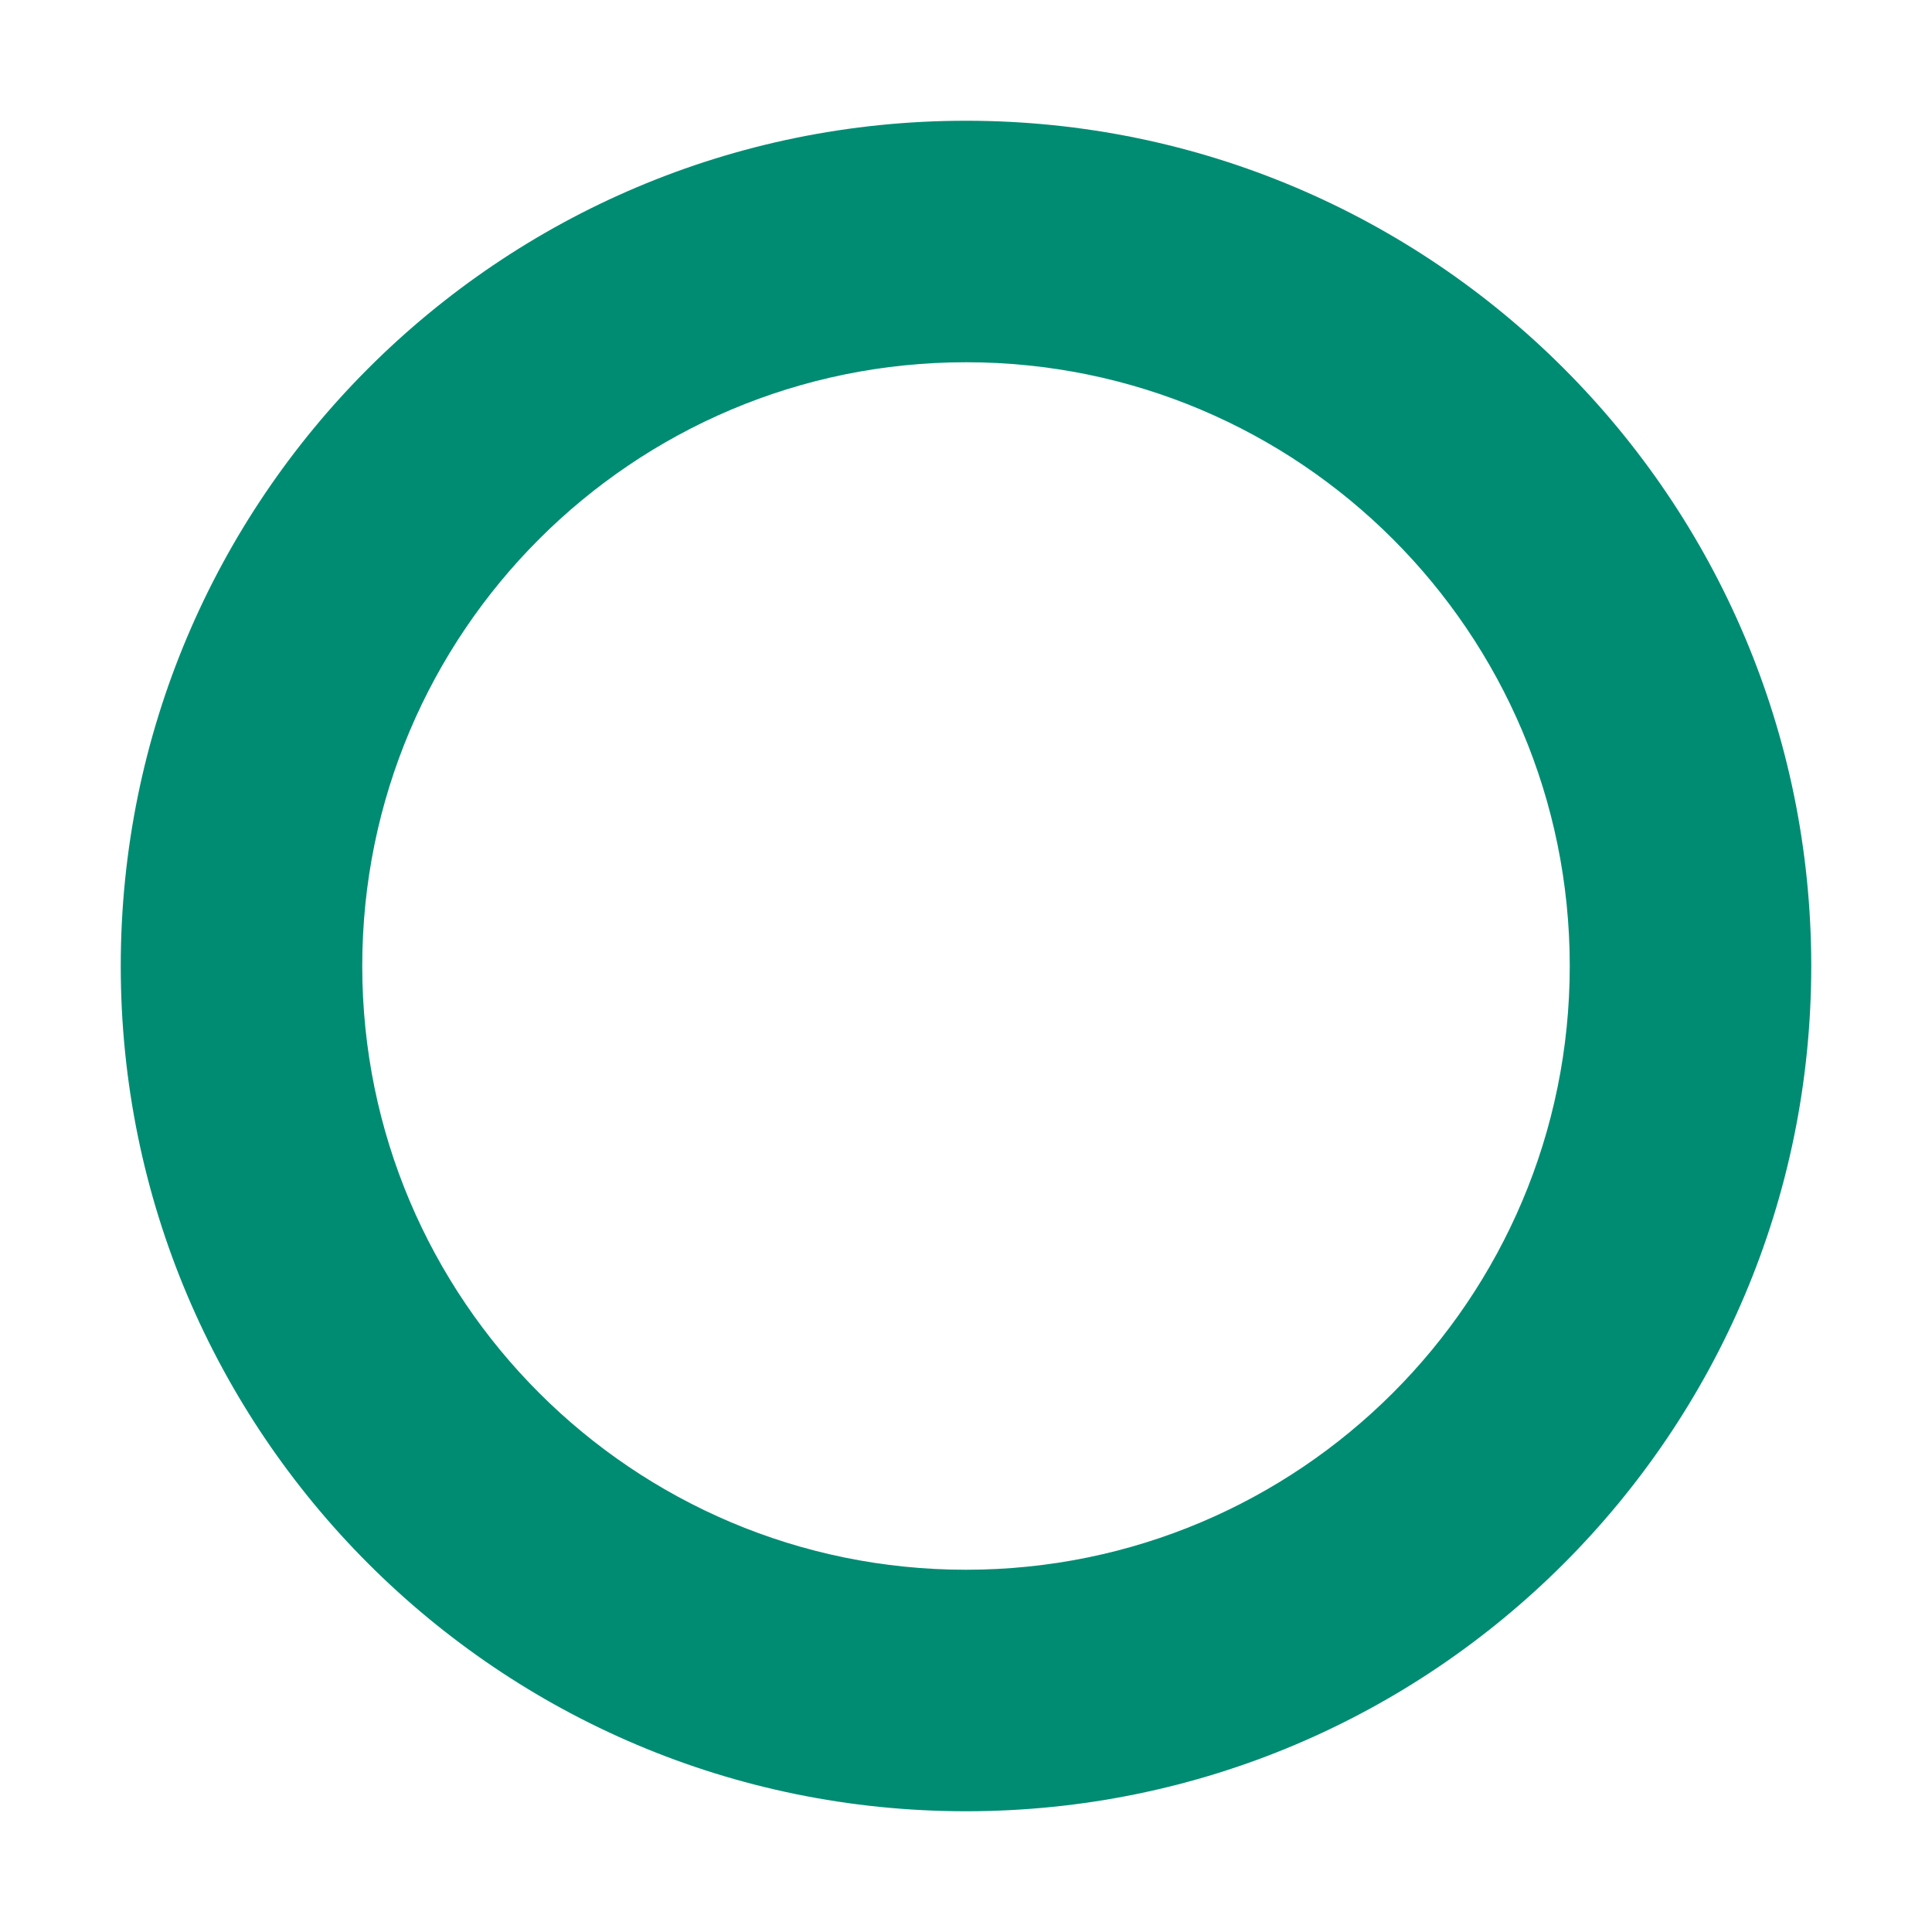
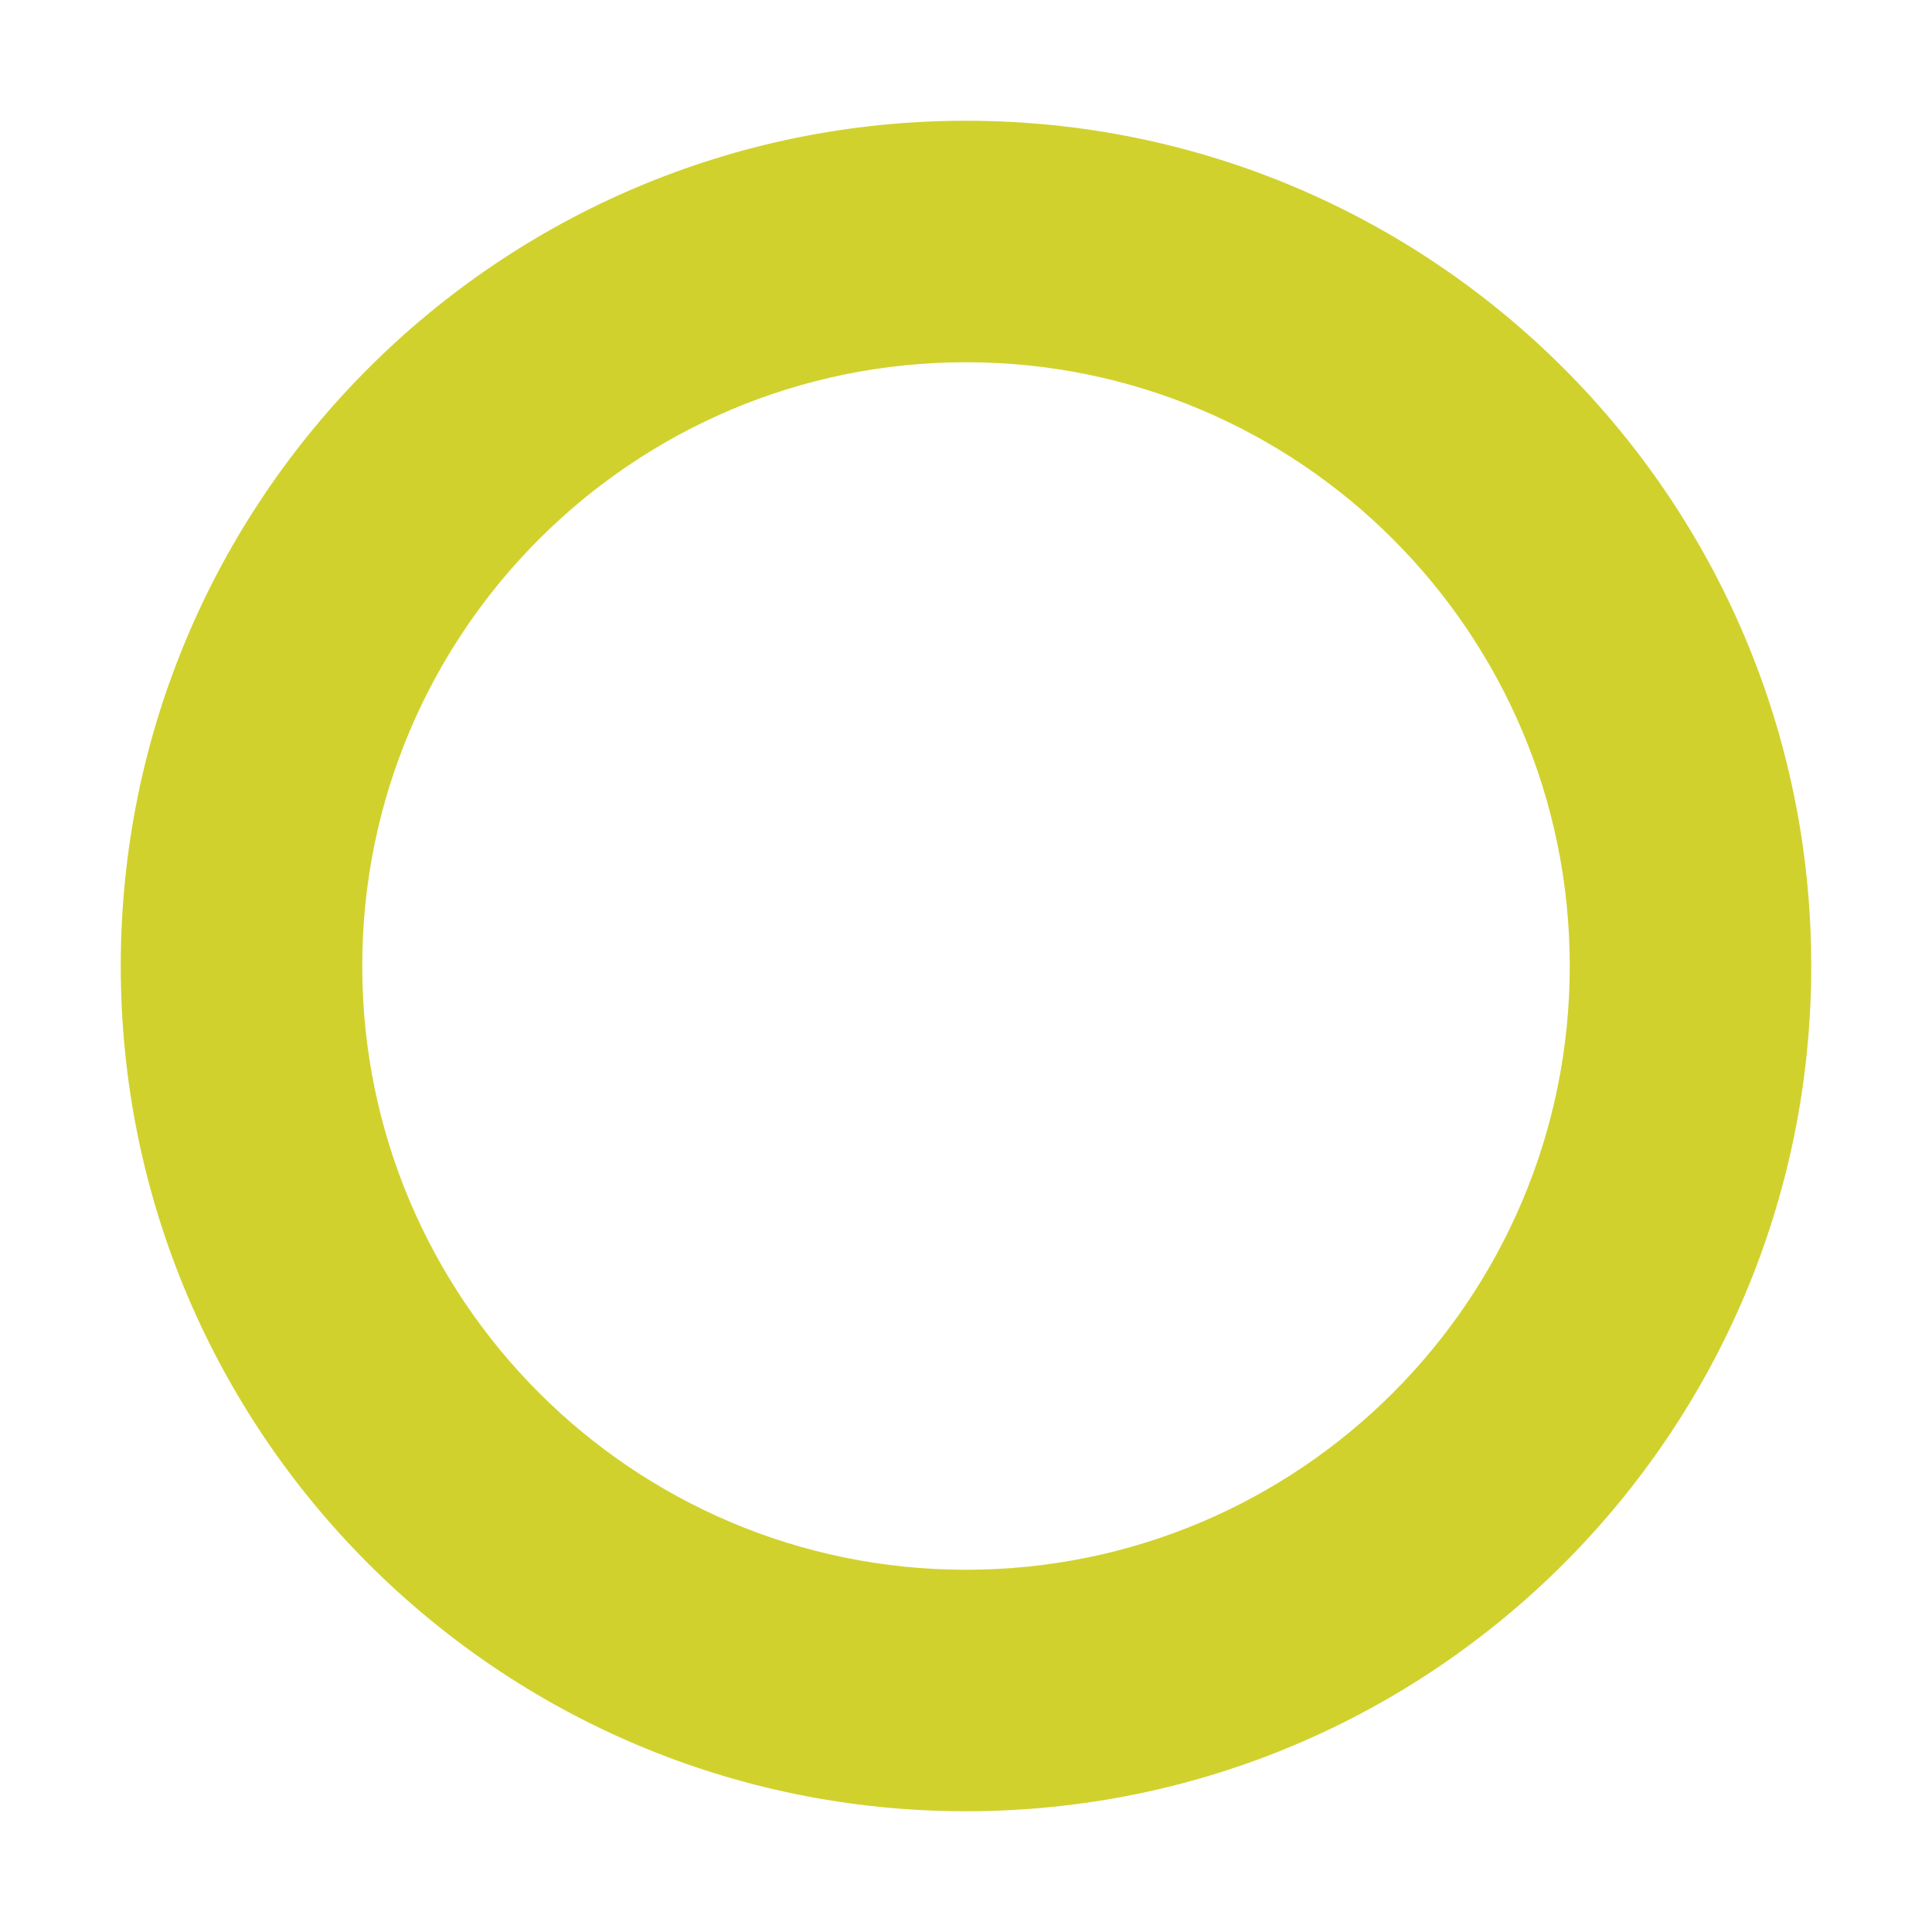
<svg xmlns="http://www.w3.org/2000/svg" width="16" height="16" viewBox="0 0 16 16">
  <g fill="none" fill-rule="evenodd">
    <g>
      <g>
        <path d="M0 0H16V16H0z" transform="translate(-646 -3495) translate(646 3495)" />
-         <path fill="#008C73" fill-rule="nonzero" d="M8 15c3.866 0 7-3.134 7-7s-3.134-7-7-7-7 3.134-7 7 3.134 7 7 7zm0-2c-2.761 0-5-2.239-5-5s2.239-5 5-5 5 2.239 5 5-2.239 5-5 5z" transform="translate(-646 -3495) translate(646 3495)" />
+         <path fill="#d1d12e" fill-rule="nonzero" d="M8 15c3.866 0 7-3.134 7-7s-3.134-7-7-7-7 3.134-7 7 3.134 7 7 7zm0-2c-2.761 0-5-2.239-5-5s2.239-5 5-5 5 2.239 5 5-2.239 5-5 5z" transform="translate(-646 -3495) translate(646 3495)" />
      </g>
    </g>
  </g>
</svg>
